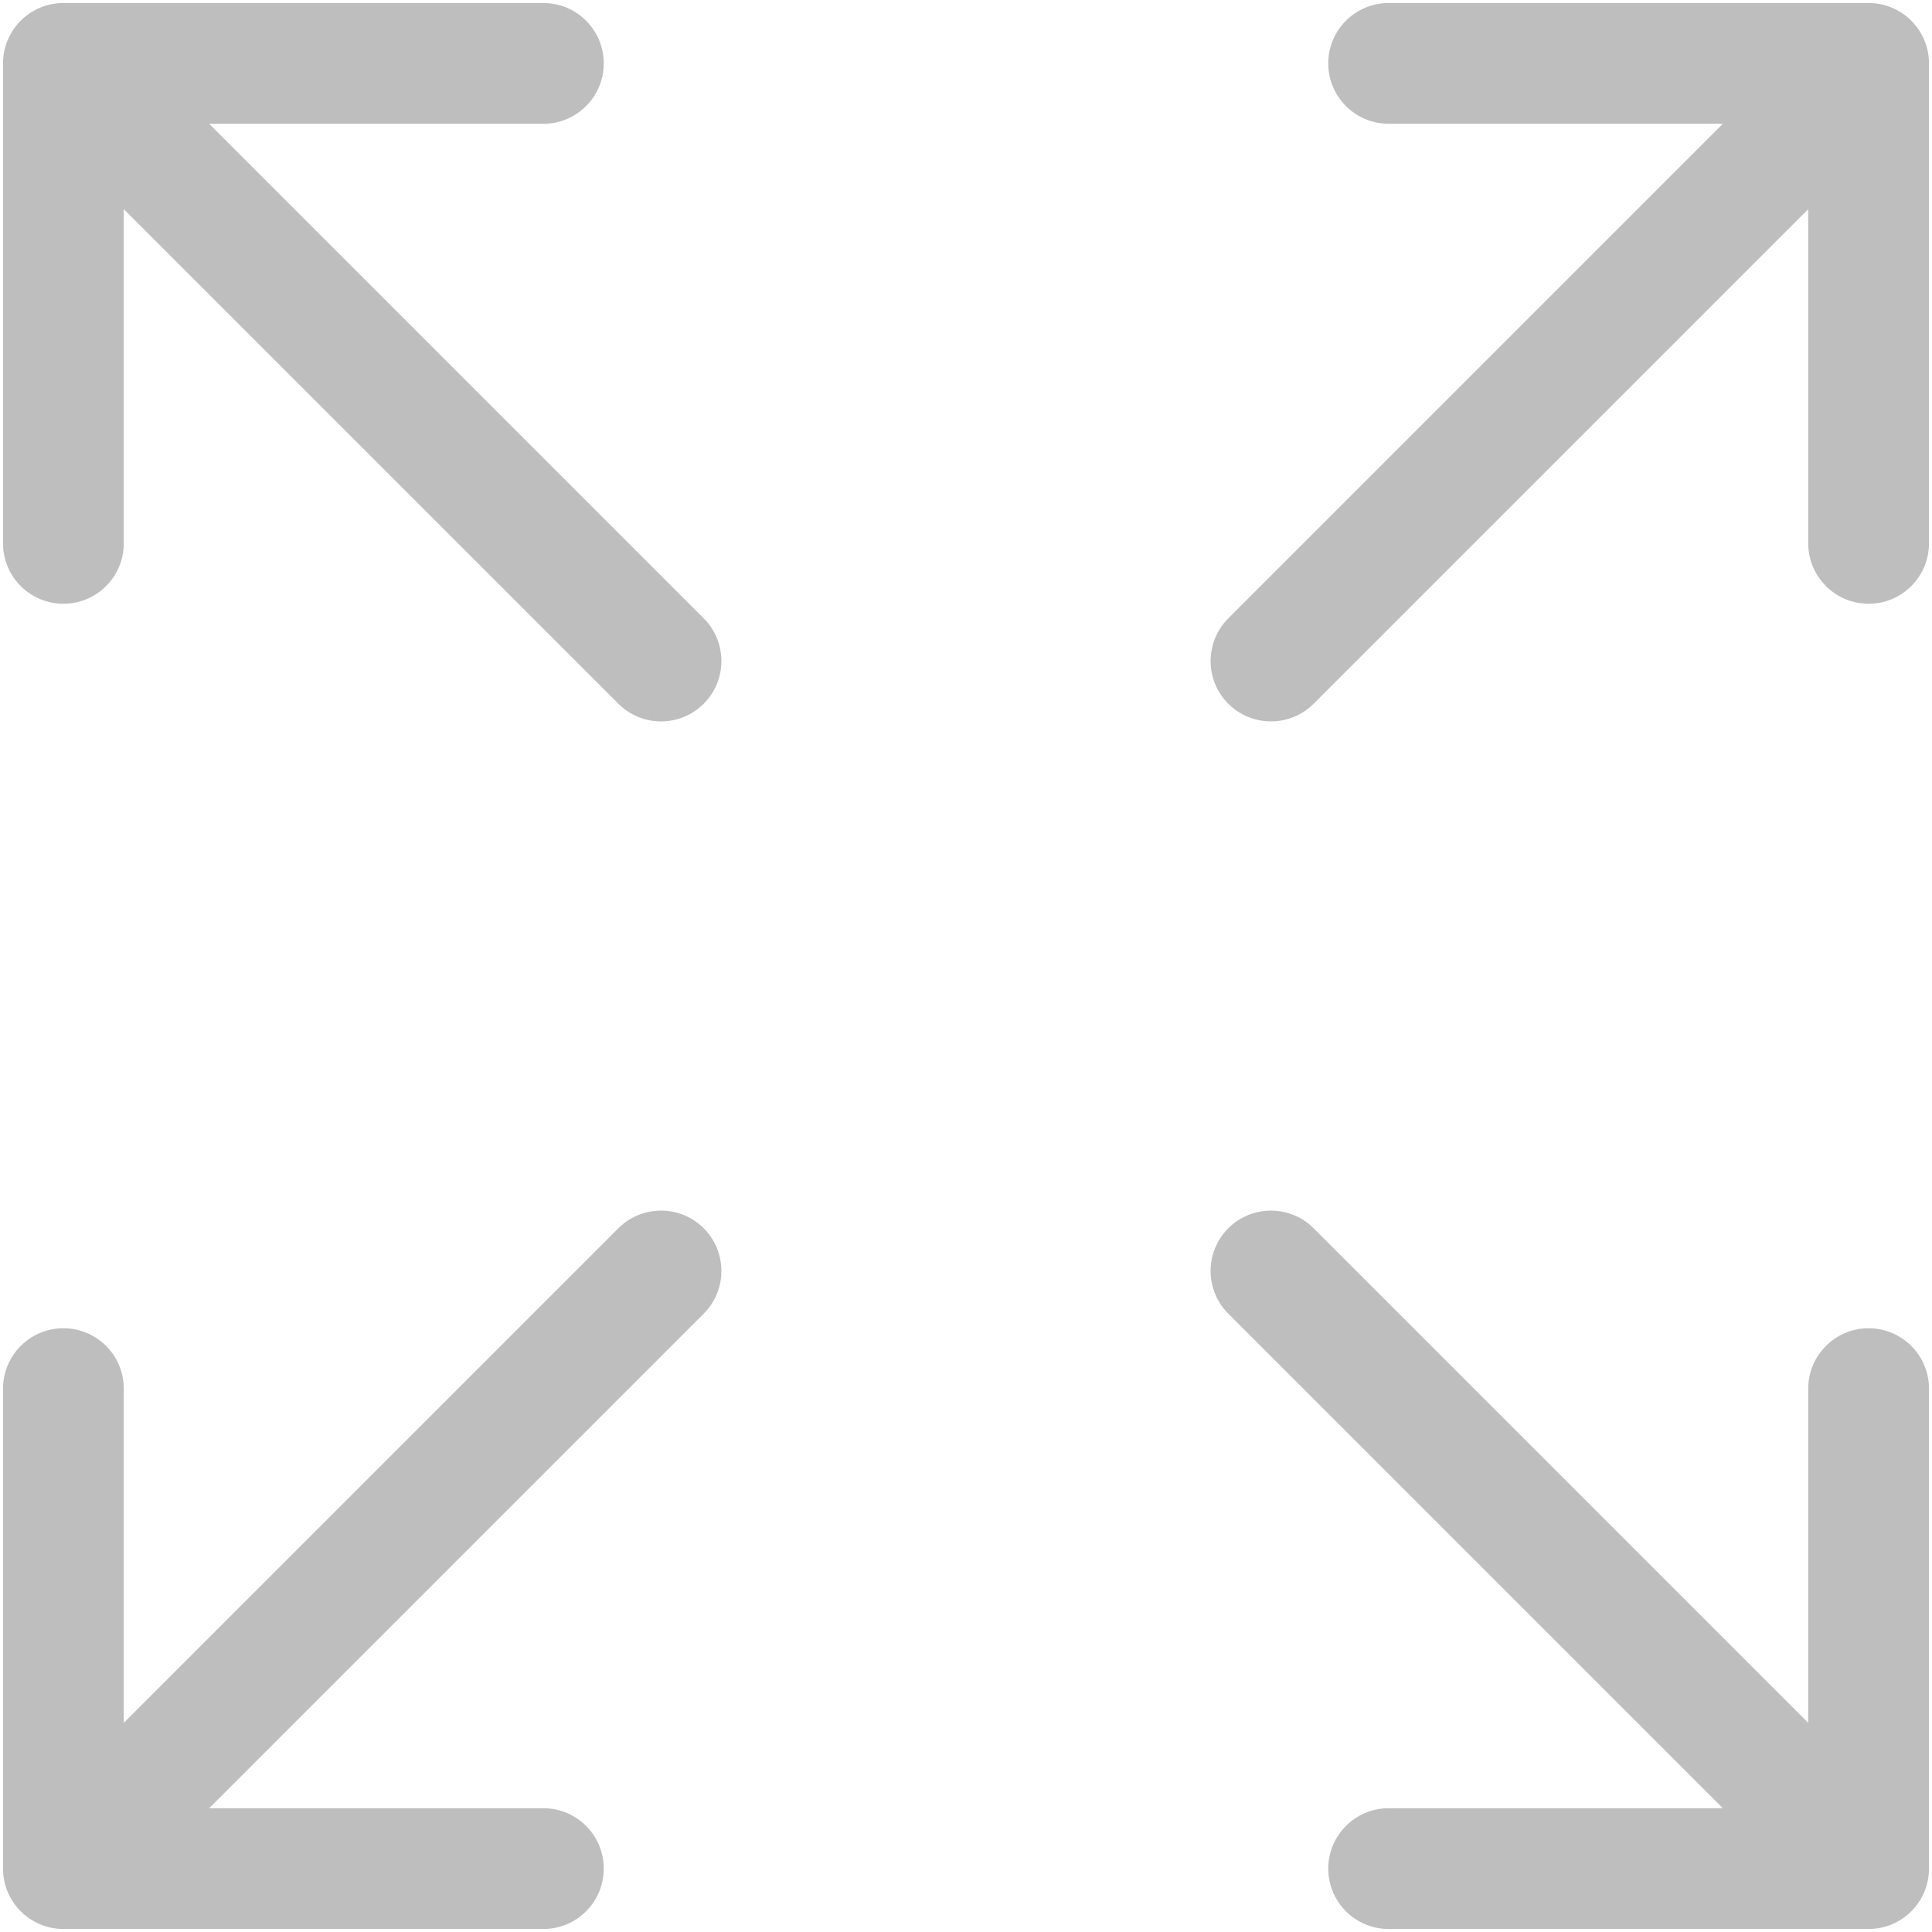
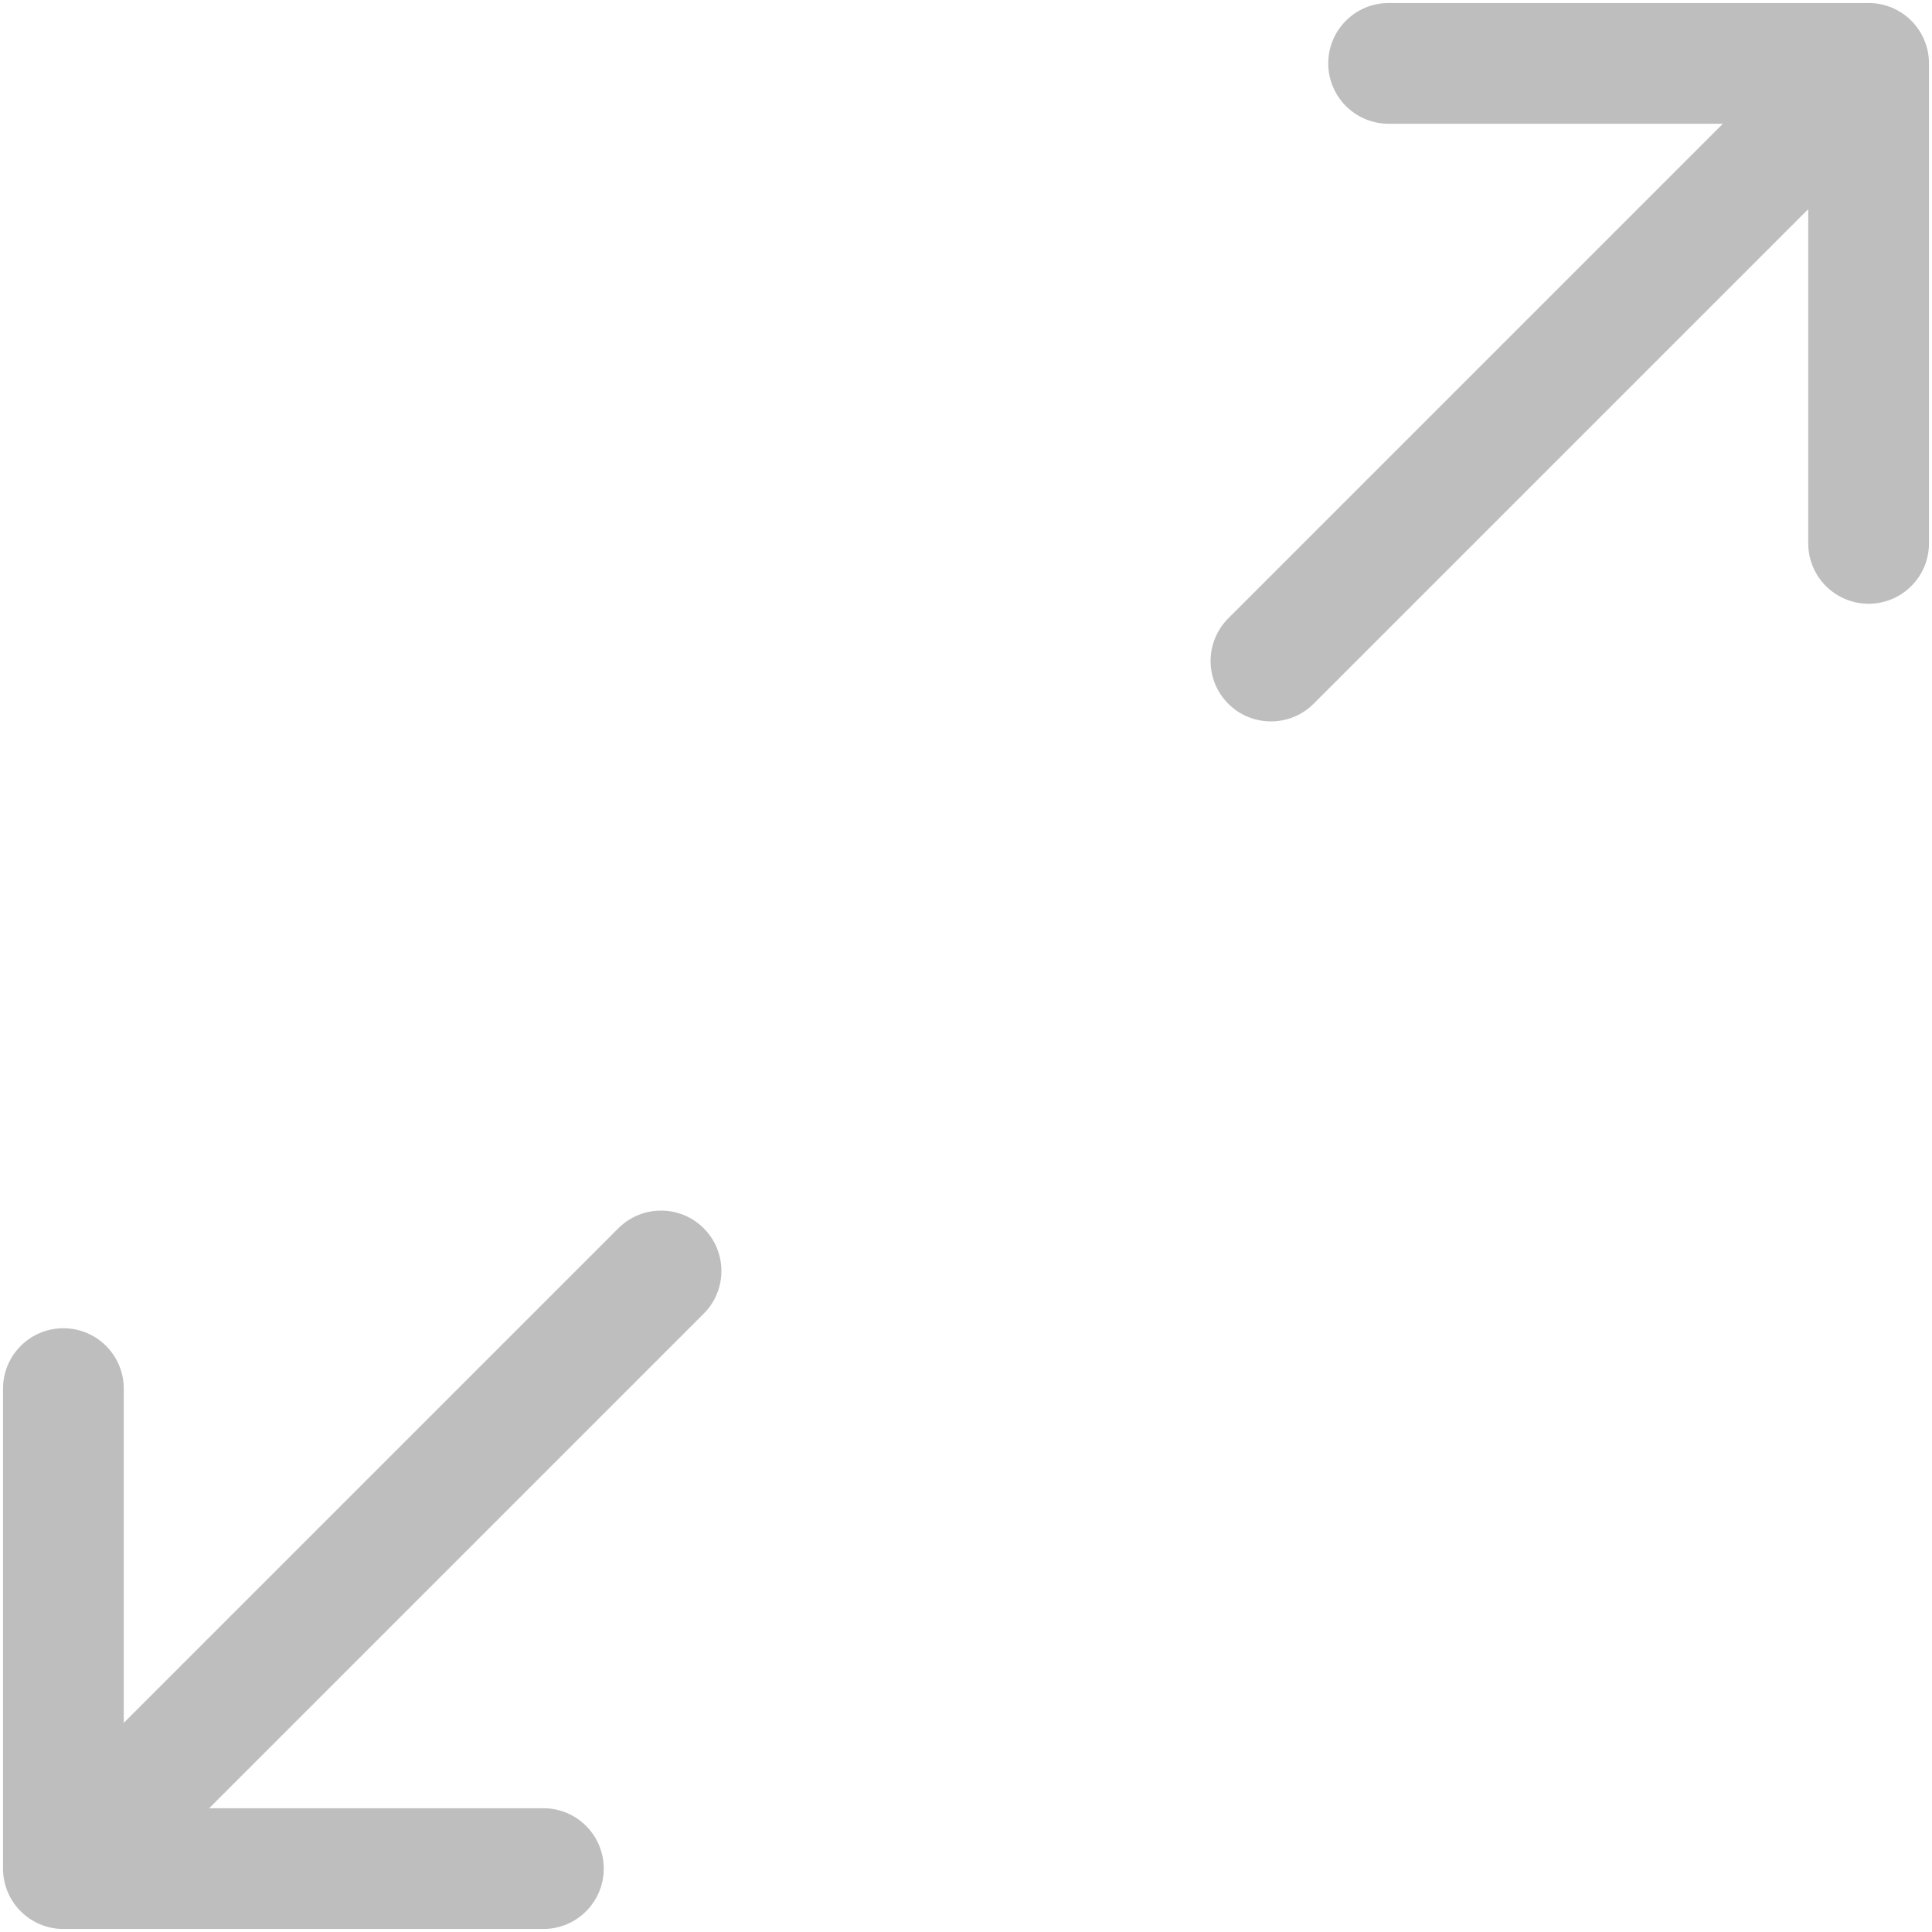
- <svg xmlns="http://www.w3.org/2000/svg" width="16" height="16" xml:space="preserve" overflow="hidden">
-   <defs>
-     <clipPath id="clip0">
-       <rect x="804" y="437" width="16" height="16" />
-     </clipPath>
-   </defs>
-   <g clip-path="url(#clip0)" transform="translate(-804 -437)">
-     <path d="M809.828 447.172C809.633 446.977 809.316 446.977 809.121 447.172L805.025 451.268 805.025 448.5C805.025 448.224 804.801 448 804.525 448 804.249 448 804.025 448.224 804.025 448.5L804.025 452.475C804.025 452.751 804.249 452.975 804.525 452.975L808.5 452.975C808.776 452.975 809 452.751 809 452.475 809 452.199 808.776 451.975 808.5 451.975L805.732 451.975 809.828 447.879C810.023 447.684 810.023 447.367 809.828 447.172ZM814.172 447.172C814.367 446.977 814.684 446.977 814.879 447.172L818.975 451.268 818.975 448.5C818.975 448.224 819.199 448 819.475 448 819.751 448 819.975 448.224 819.975 448.5L819.975 452.475C819.975 452.751 819.751 452.975 819.475 452.975L815.5 452.975C815.224 452.975 815 452.751 815 452.475 815 452.199 815.224 451.975 815.5 451.975L818.268 451.975 814.172 447.879C813.977 447.684 813.977 447.367 814.172 447.172ZM814.172 442.828C814.367 443.023 814.684 443.023 814.879 442.828L818.975 438.732 818.975 441.5C818.975 441.776 819.199 442 819.475 442 819.751 442 819.975 441.776 819.975 441.5L819.975 437.525C819.975 437.249 819.751 437.025 819.475 437.025L815.5 437.025C815.224 437.025 815 437.249 815 437.525 815 437.801 815.224 438.025 815.5 438.025L818.268 438.025 814.172 442.121C813.977 442.316 813.977 442.633 814.172 442.828ZM809.828 442.828C809.633 443.023 809.316 443.023 809.121 442.828L805.025 438.732 805.025 441.5C805.025 441.776 804.801 442 804.525 442 804.249 442 804.025 441.776 804.025 441.5L804.025 437.525C804.025 437.249 804.249 437.025 804.525 437.025L808.5 437.025C808.776 437.025 809 437.249 809 437.525 809 437.801 808.776 438.025 808.5 438.025L805.732 438.025 809.828 442.121C810.023 442.316 810.023 442.633 809.828 442.828Z" fill="#BEBEBE" fill-rule="evenodd" />
-   </g>
+ <svg xmlns="http://www.w3.org/2000/svg" width="32" height="32" fill="currentColor" class="bi bi-arrows-angle-expand" viewBox="0 0 16 16">
+   <path fill="#BEBEBE" d="M5.828 10.172a.5.5 0 0 0-.707 0l-4.096 4.096V11.5a.5.5 0 0 0-1 0v3.975a.5.5 0 0 0 .5.5H4.5a.5.5 0 0 0 0-1H1.732l4.096-4.096a.5.5 0 0 0 0-.707zm4.344-4.344a.5.5 0 0 0 .707 0l4.096-4.096V4.5a.5.5 0 1 0 1 0V.525a.5.5 0 0 0-.5-.5H11.5a.5.5 0 0 0 0 1h2.768l-4.096 4.096a.5.5 0 0 0 0 .707z" />
</svg>
